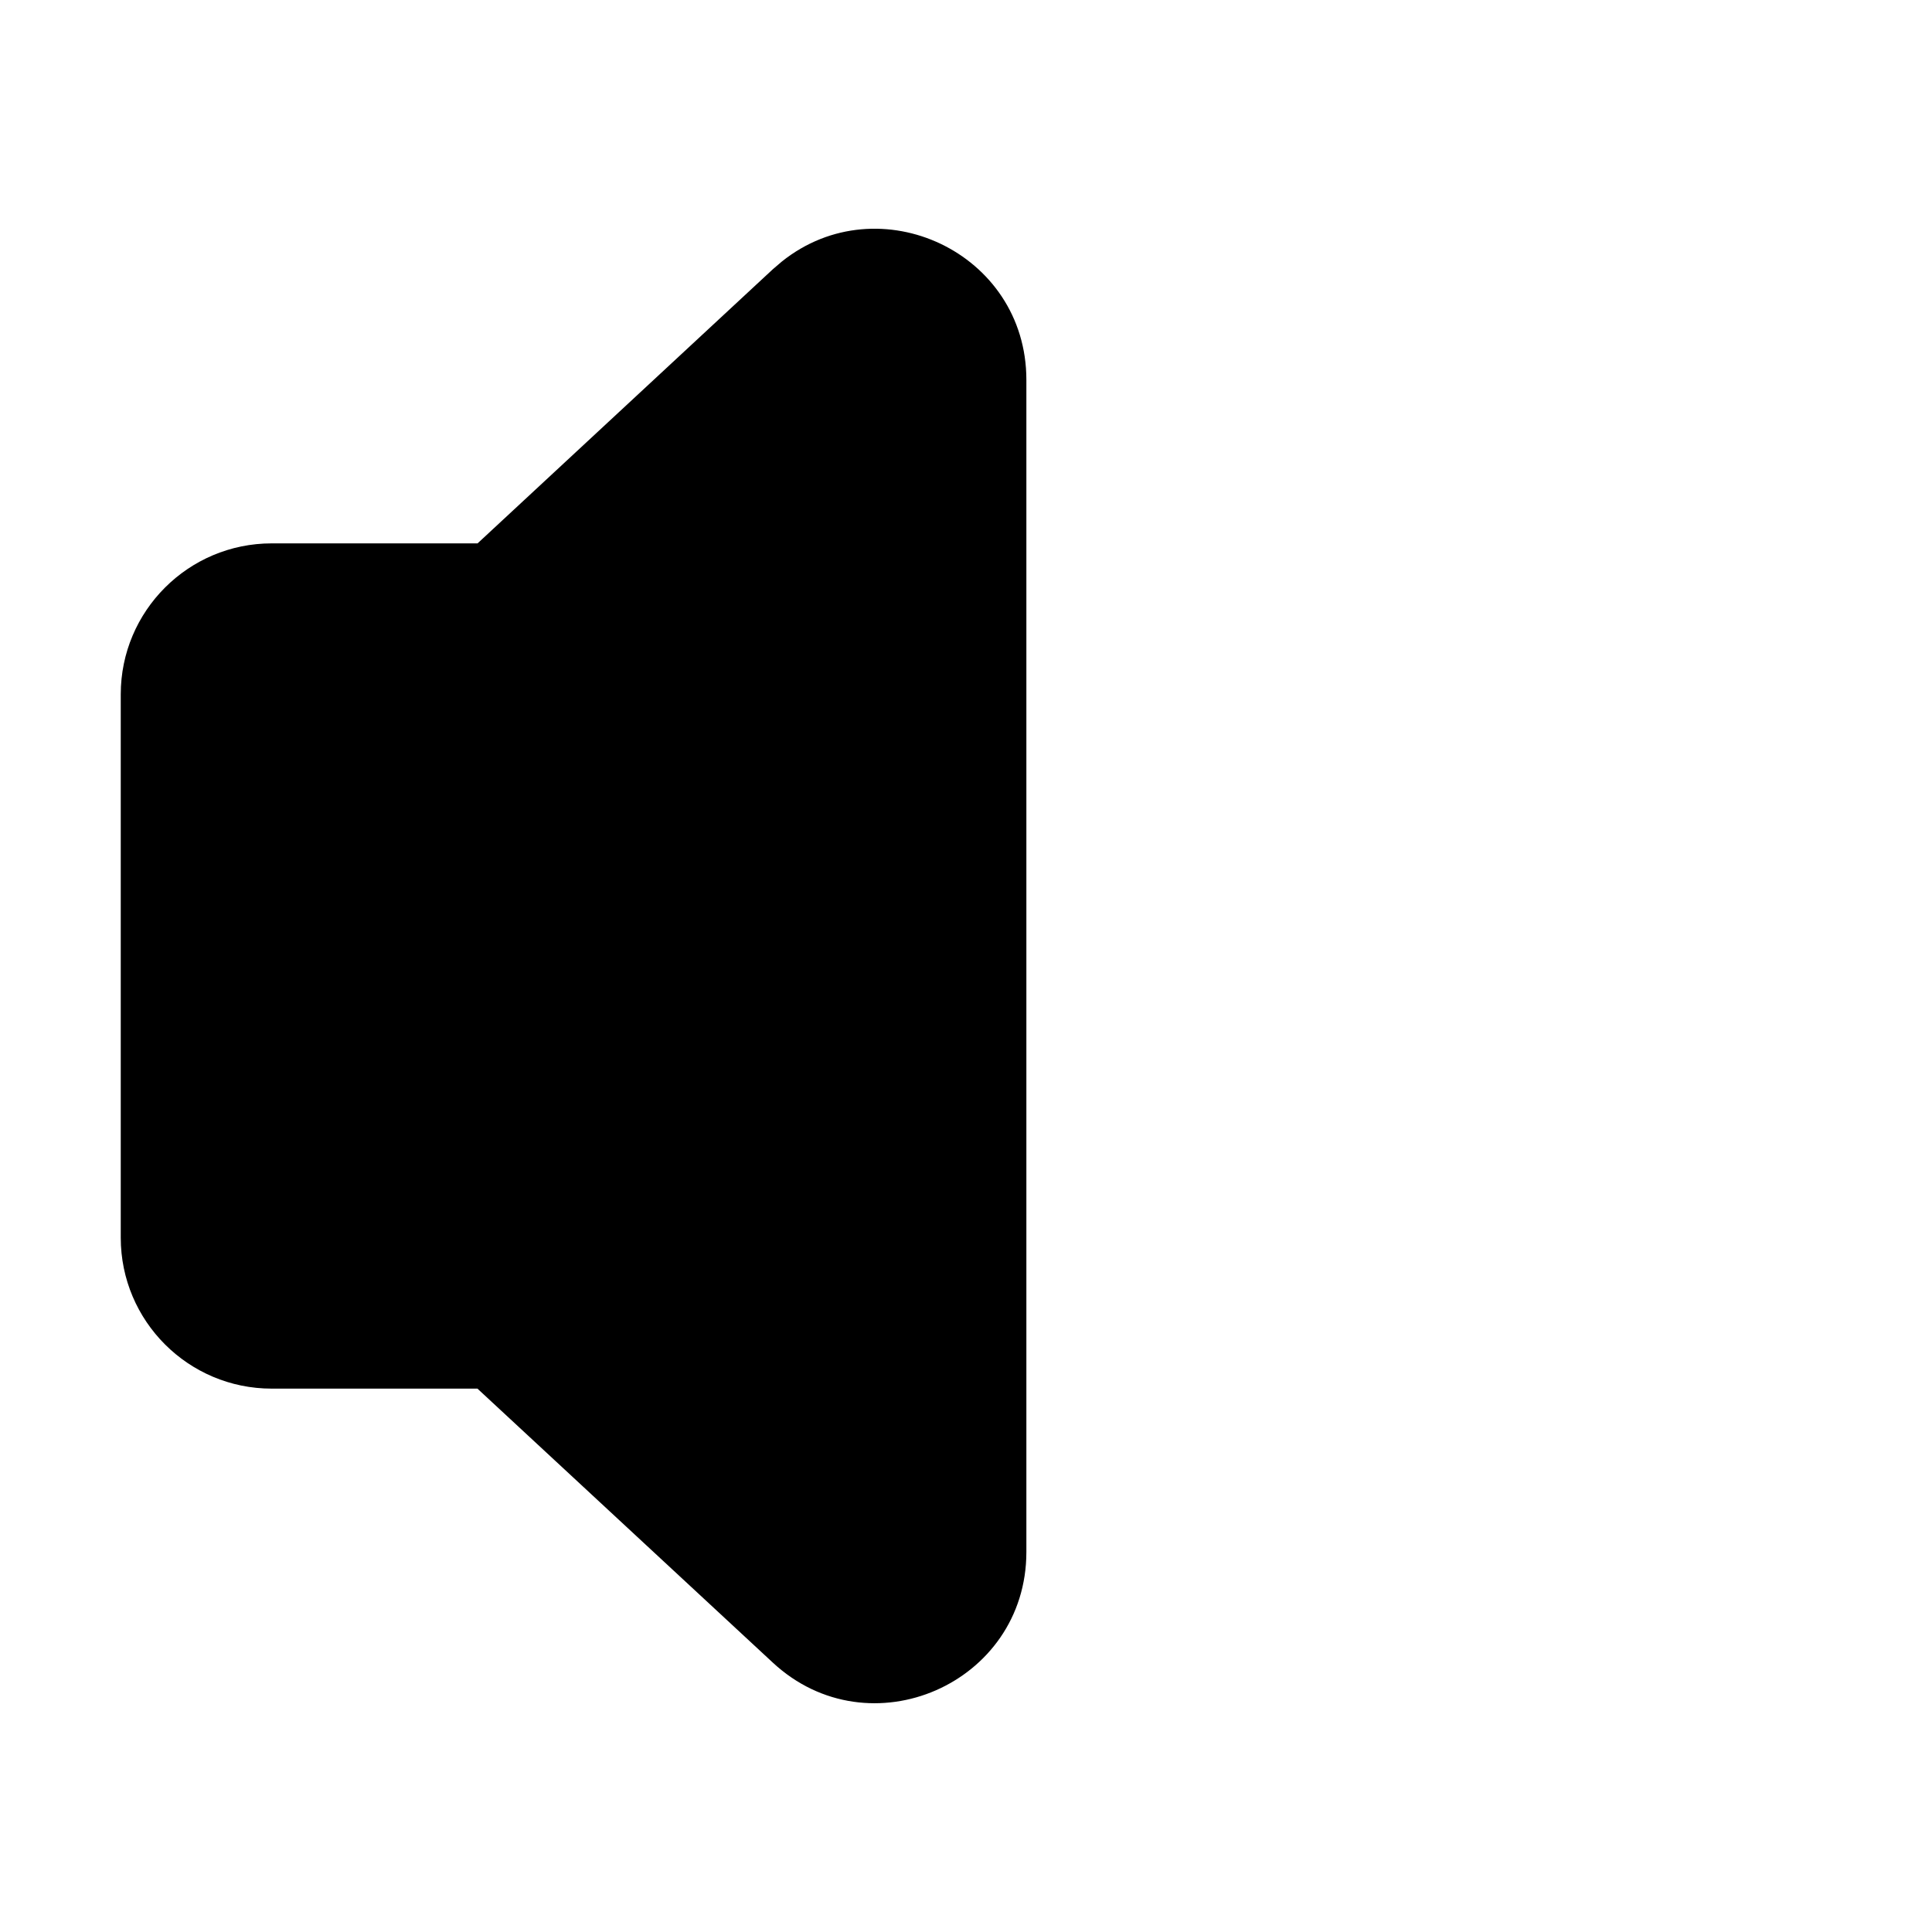
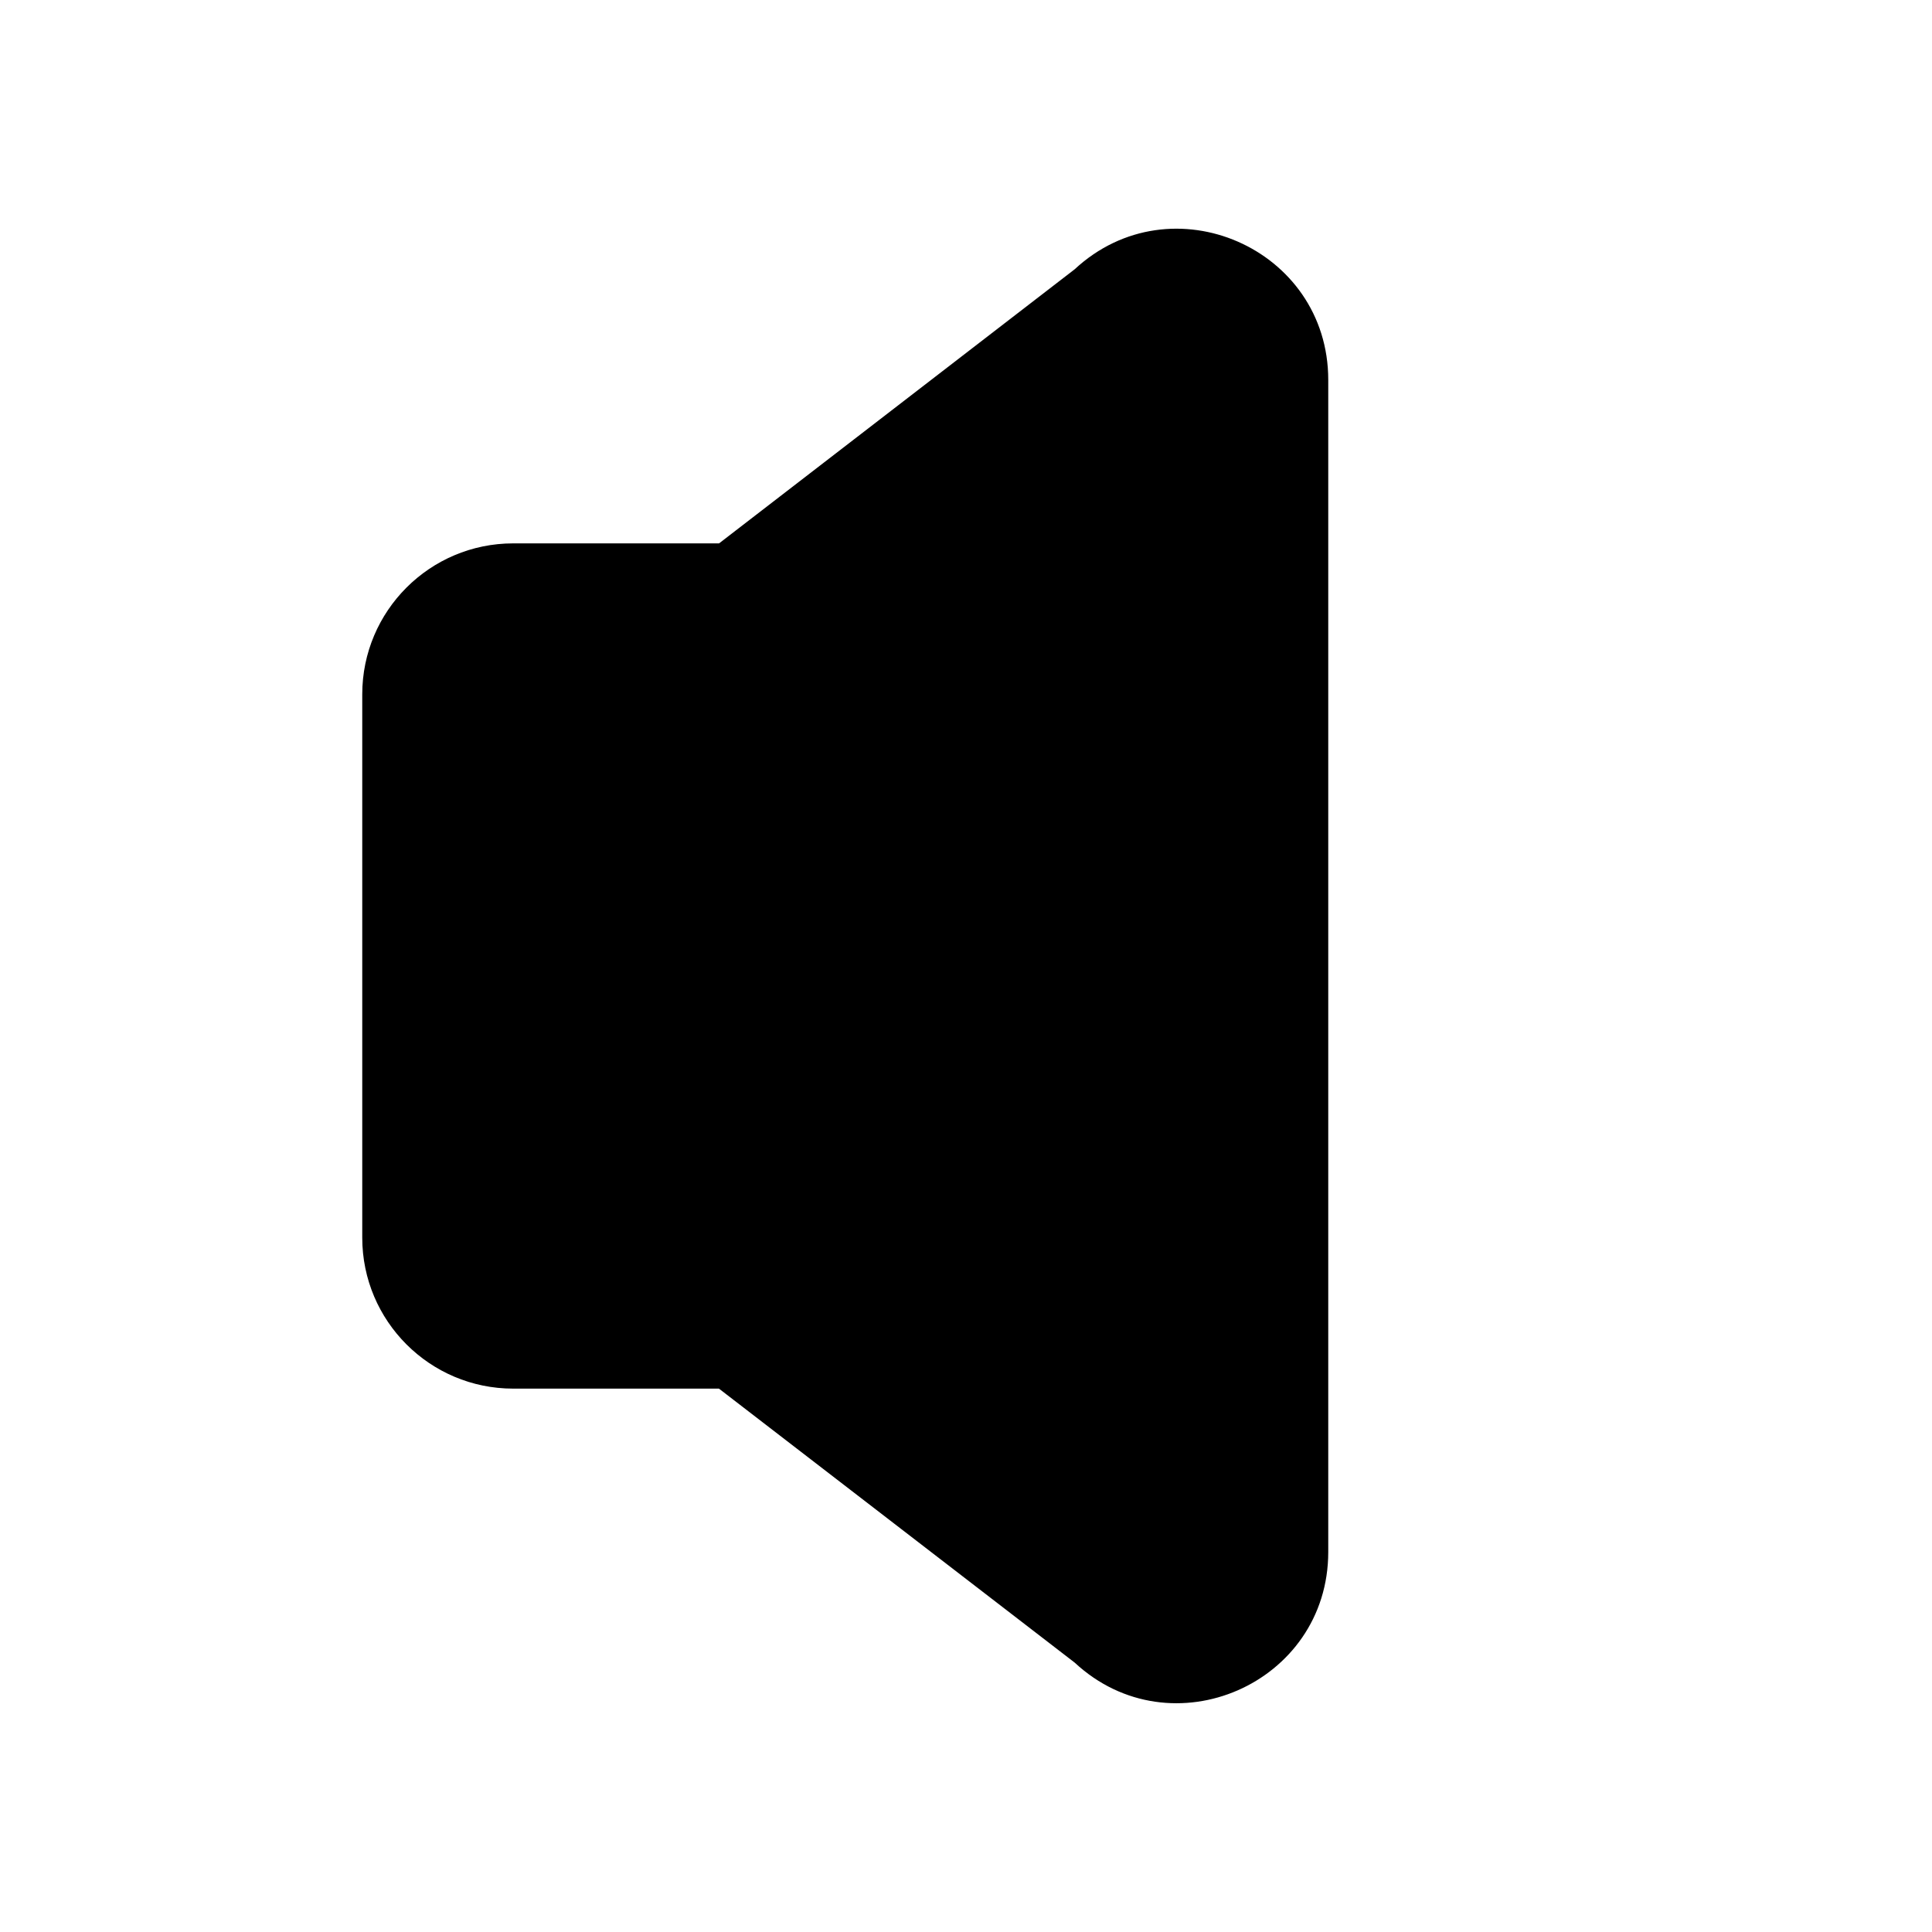
<svg xmlns="http://www.w3.org/2000/svg" viewBox="0 0 16 16">
-   <path d="M6.476 2.165c.803-.641 2.024-.076 2.024.981v9.707c0 1.091-1.3 1.659-2.1.916L3.954 11.5H2.25c-.69 0-1.25-.56-1.25-1.25v-4.5c0-.69.56-1.25 1.25-1.25h1.705L6.4 2.23z" />
+   <path d="M8.9 2.23c.8-.742 2.1-.175 2.1.916v9.707c0 1.091-1.3 1.659-2.1.916L5.954 11.5H4.25c-.69 0-1.25-.56-1.25-1.25v-4.5c0-.69.56-1.25 1.25-1.25h1.705z" />
</svg>
